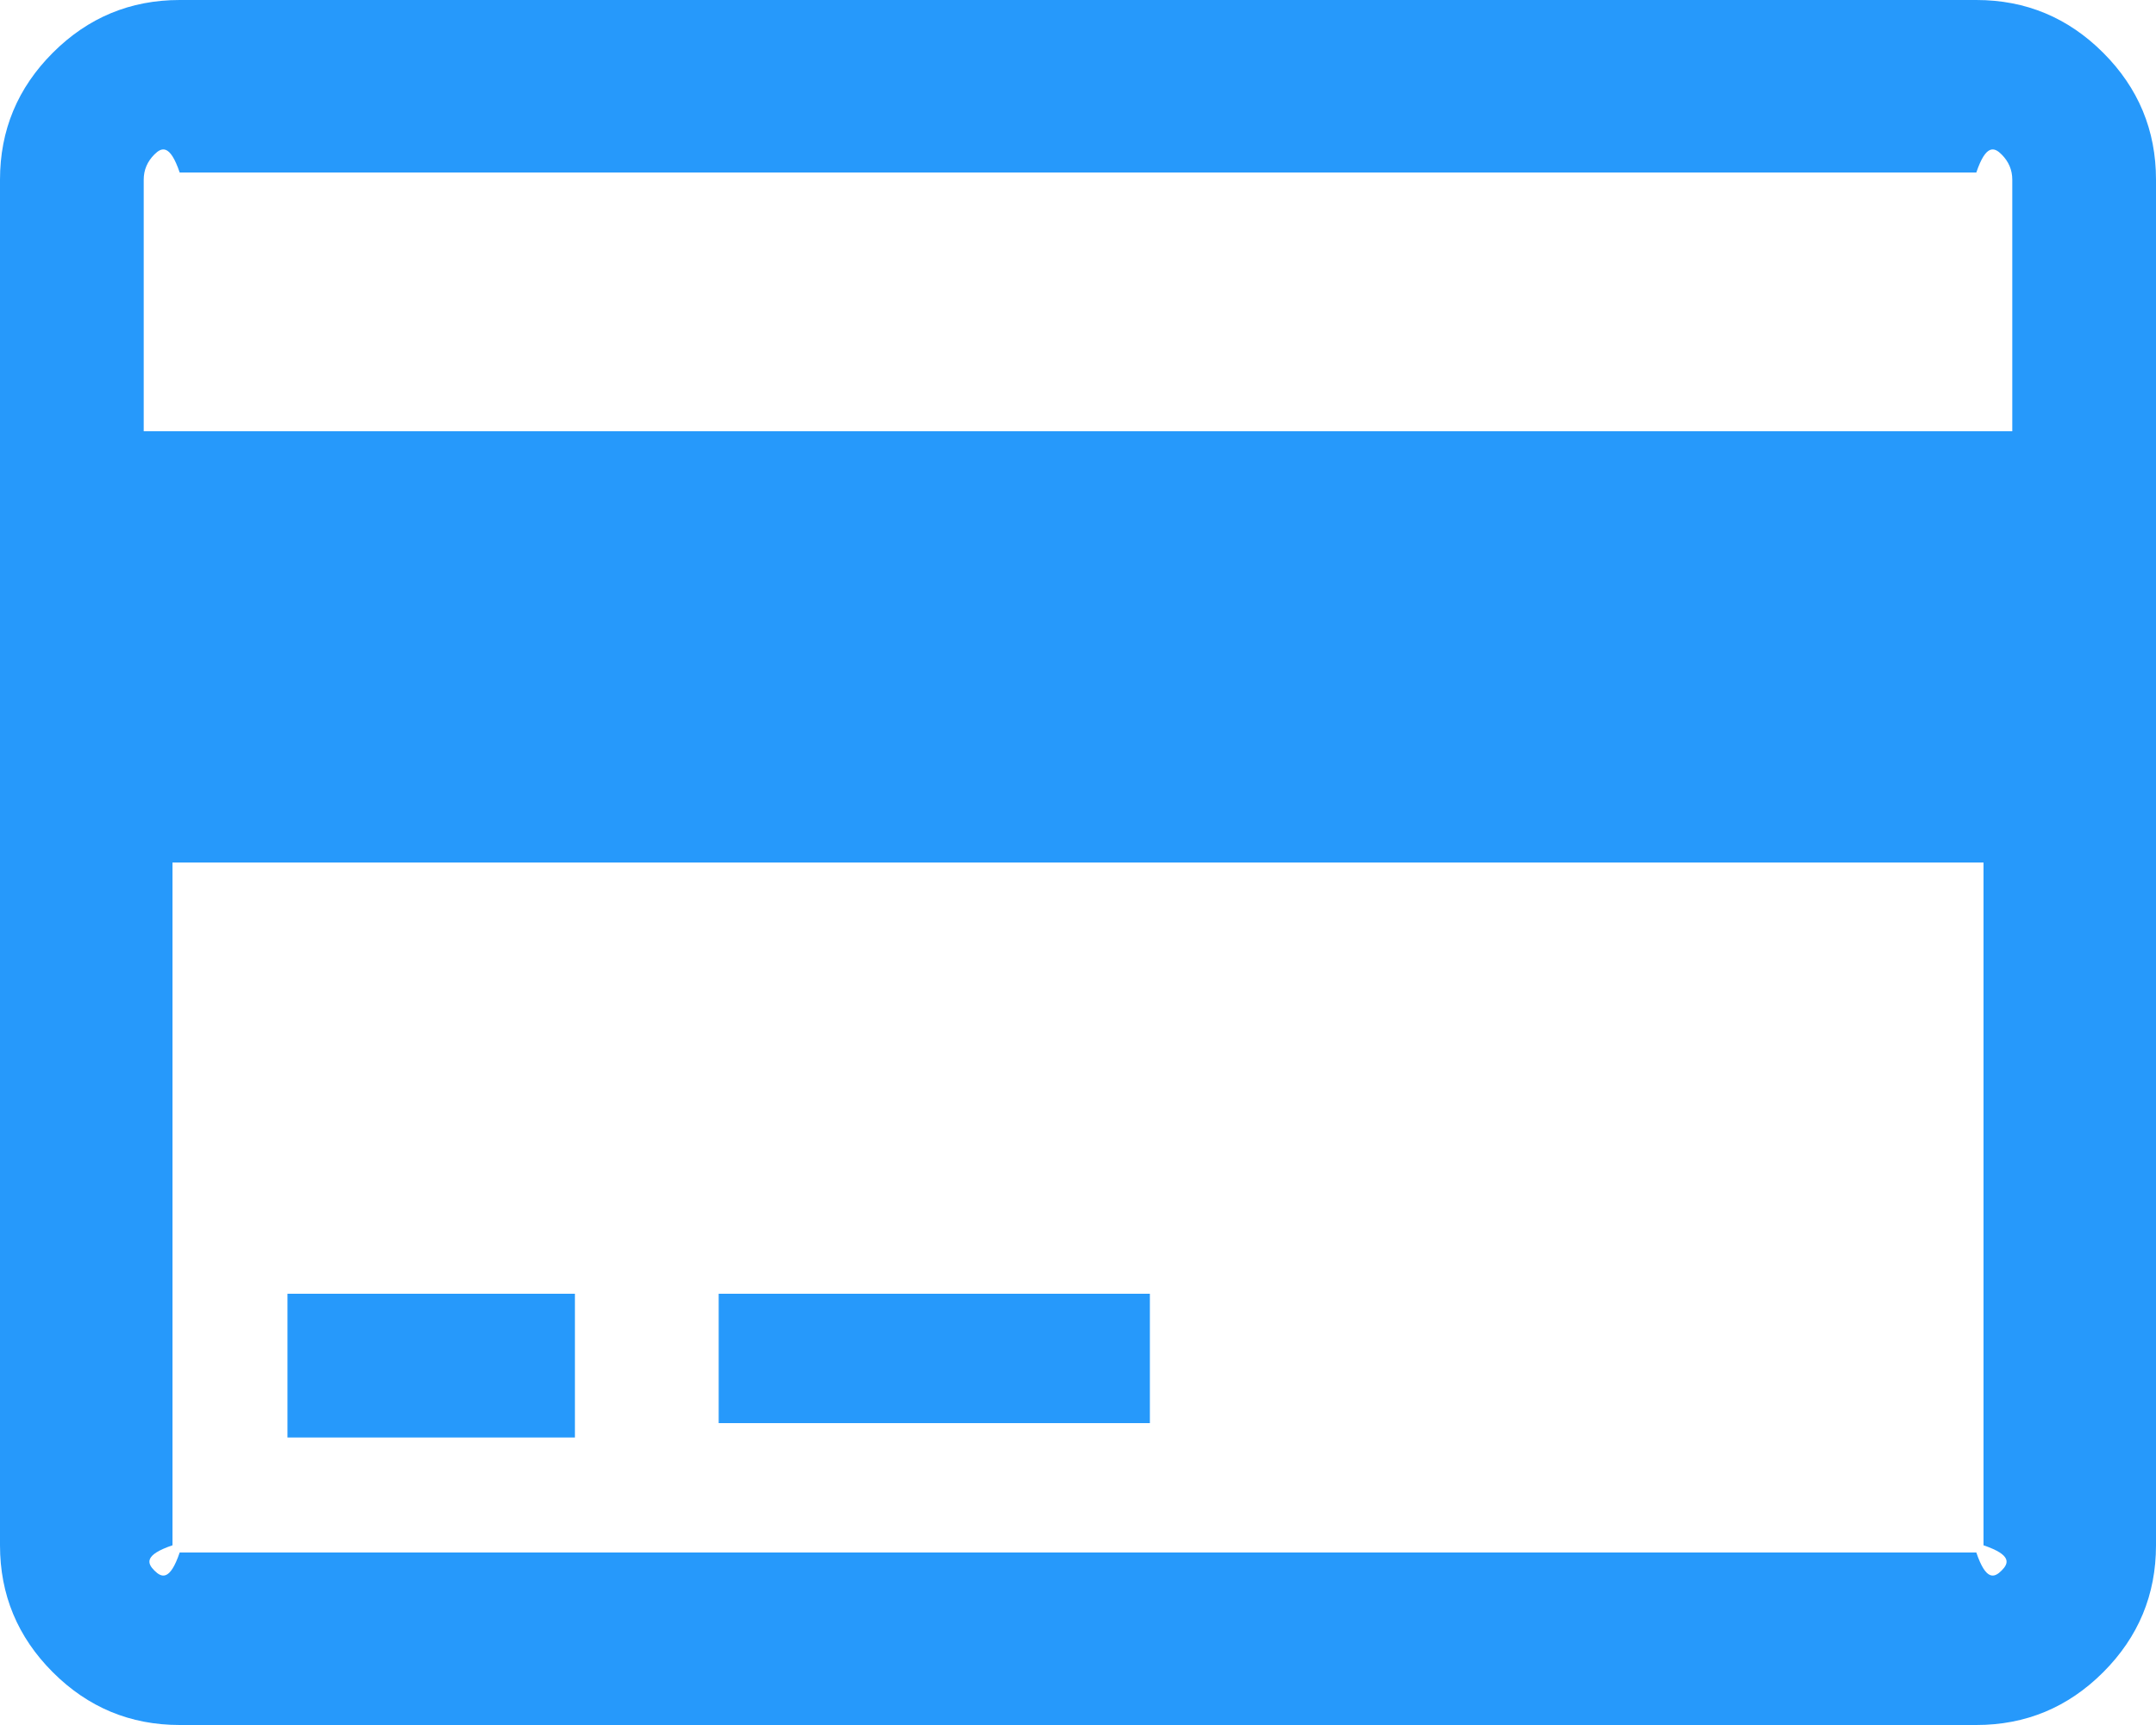
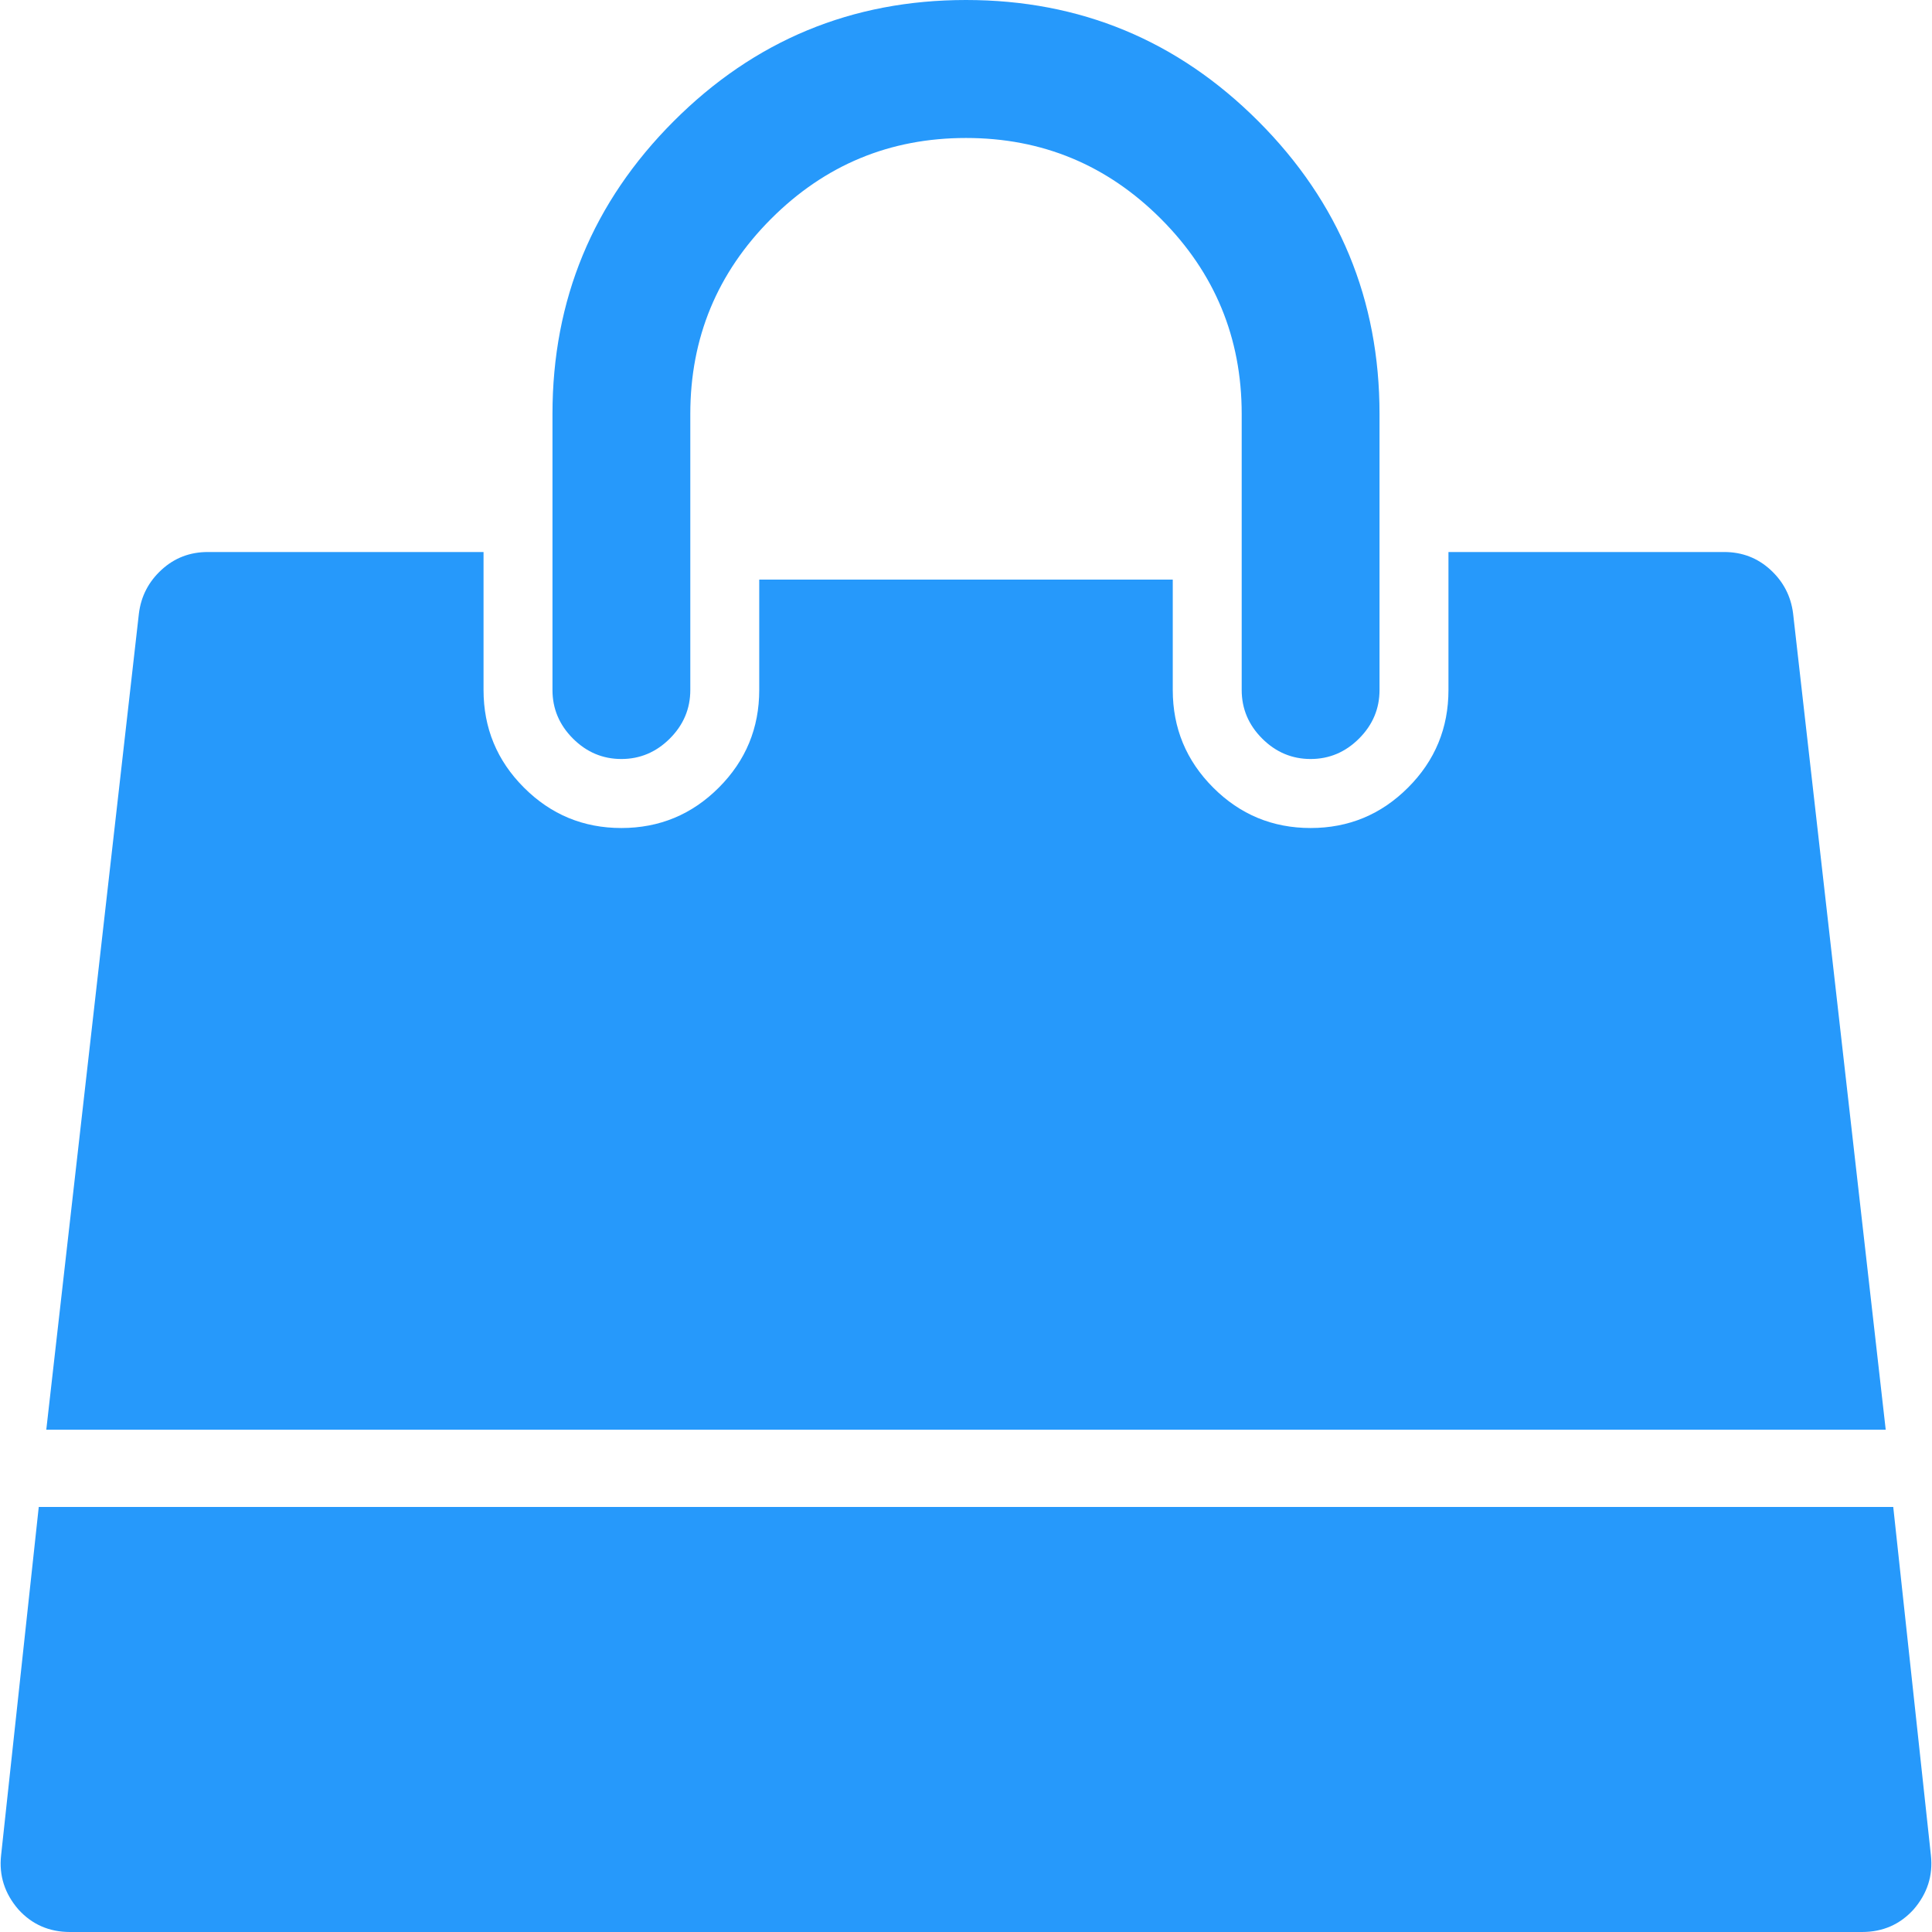
- <svg xmlns="http://www.w3.org/2000/svg" version="1.1" width="50px" height="40px">
-   <g transform="matrix(1 0 0 1 -192 -1696 )">
-     <path d="M 4.167 0  L 45.833 0  C 46.979 0  47.96 0.408  48.776 1.224  C 49.592 2.04  50 3.021  50 4.167  L 50 35.833  C 50 36.979  49.592 37.96  48.776 38.776  C 47.96 39.592  46.979 40  45.833 40  L 4.167 40  C 3.021 40  2.04 39.592  1.224 38.776  C 0.408 37.96  0 36.979  0 35.833  L 0 4.167  C 0 3.021  0.408 2.04  1.224 1.224  C 2.04 0.408  3.021 0  4.167 0  Z M 45.833 4  L 4.167 4  C 3.941 3.333  3.746 3.416  3.581 3.581  C 3.416 3.746  3.333 3.941  3.333 4.167  L 3.333 10  L 46.667 10  L 46.667 4.167  C 46.667 3.941  46.584 3.746  46.419 3.581  C 46.254 3.416  46.059 3.333  45.833 4  Z M 4.167 36  L 45.833 36  C 46.059 36.667  46.254 36.584  46.419 36.419  C 46.584 36.254  46.667 36.059  46 35.833  L 46 20  L 4 20  L 4 35.833  C 3.333 36.059  3.416 36.254  3.581 36.419  C 3.746 36.584  3.941 36.667  4.167 36  Z M 13.333 33.333  L 6.667 33.333  L 6.667 30  L 13.333 30  L 13.333 33.333  Z M 26.667 33  L 16.667 33  L 16.667 30  L 26.667 30  L 26.667 33  Z " fill-rule="nonzero" fill="#2699fb" stroke="none" transform="matrix(1 0 0 1 192 1696 )" />
+ <svg xmlns="http://www.w3.org/2000/svg" version="1.1" width="50px" height="50px">
+   <g transform="matrix(1 0 0 1 -192 -1520 )">
+     <path d="M 1.003 39  L 48.997 39  L 49.972 48.019  C 50.028 48.54  49.879 49.005  49.526 49.414  C 49.173 49.805  48.727 50  48.188 50  L 1.812 50  C 1.273 50  0.827 49.805  0.474 49.414  C 0.121 49.005  -0.028 48.54  0.028 48.019  L 1.003 39  Z M 45.819 14.746  C 46.154 15.053  46.349 15.43  46.405 15.876  L 48.802 37  L 1.198 37  L 3.595 15.876  C 3.651 15.43  3.846 15.053  4.181 14.746  C 4.515 14.439  4.915 14.286  5.379 14.286  L 12.514 14.286  L 12.514 17.857  C 12.514 18.843  12.862 19.685  13.559 20.382  C 14.256 21.08  15.097 21.429  16.081 21.429  C 17.066 21.429  17.907 21.08  18.604 20.382  C 19.3 19.685  19.649 18.843  19.649 17.857  L 19.649 15  L 30.351 15  L 30.351 17.857  C 30.351 18.843  30.7 19.685  31.396 20.382  C 32.093 21.08  32.934 21.429  33.919 21.429  C 34.903 21.429  35.744 21.08  36.441 20.382  C 37.138 19.685  37.486 18.843  37.486 17.857  L 37.486 14.286  L 44.621 14.286  C 45.085 14.286  45.485 14.439  45.819 14.746  Z M 32.567 3.139  C 34.657 5.232  35.702 7.757  35.702 10.714  L 35.702 17.857  C 35.702 18.341  35.526 18.759  35.173 19.113  C 34.82 19.466  34.402 19.643  33.919 19.643  C 33.436 19.643  33.017 19.466  32.664 19.113  C 32.311 18.759  32.135 18.341  32.135 17.857  L 32.135 10.714  C 32.135 8.743  31.438 7.059  30.045 5.664  C 28.651 4.269  26.97 3.571  25 3.571  C 23.03 3.571  21.349 4.269  19.955 5.664  C 18.562 7.059  17.865 8.743  17.865 10.714  L 17.865 17.857  C 17.865 18.341  17.689 18.759  17.336 19.113  C 16.983 19.466  16.564 19.643  16.081 19.643  C 15.598 19.643  15.18 19.466  14.827 19.113  C 14.474 18.759  14.298 18.341  14.298 17.857  L 14.298 10.714  C 14.298 7.757  15.343 5.232  17.433 3.139  C 19.523 1.046  22.046 0  25 0  C 27.954 0  30.477 1.046  32.567 3.139  Z " fill-rule="nonzero" fill="#2699fb" stroke="none" transform="matrix(1 0 0 1 192 1520 )" />
  </g>
</svg>
